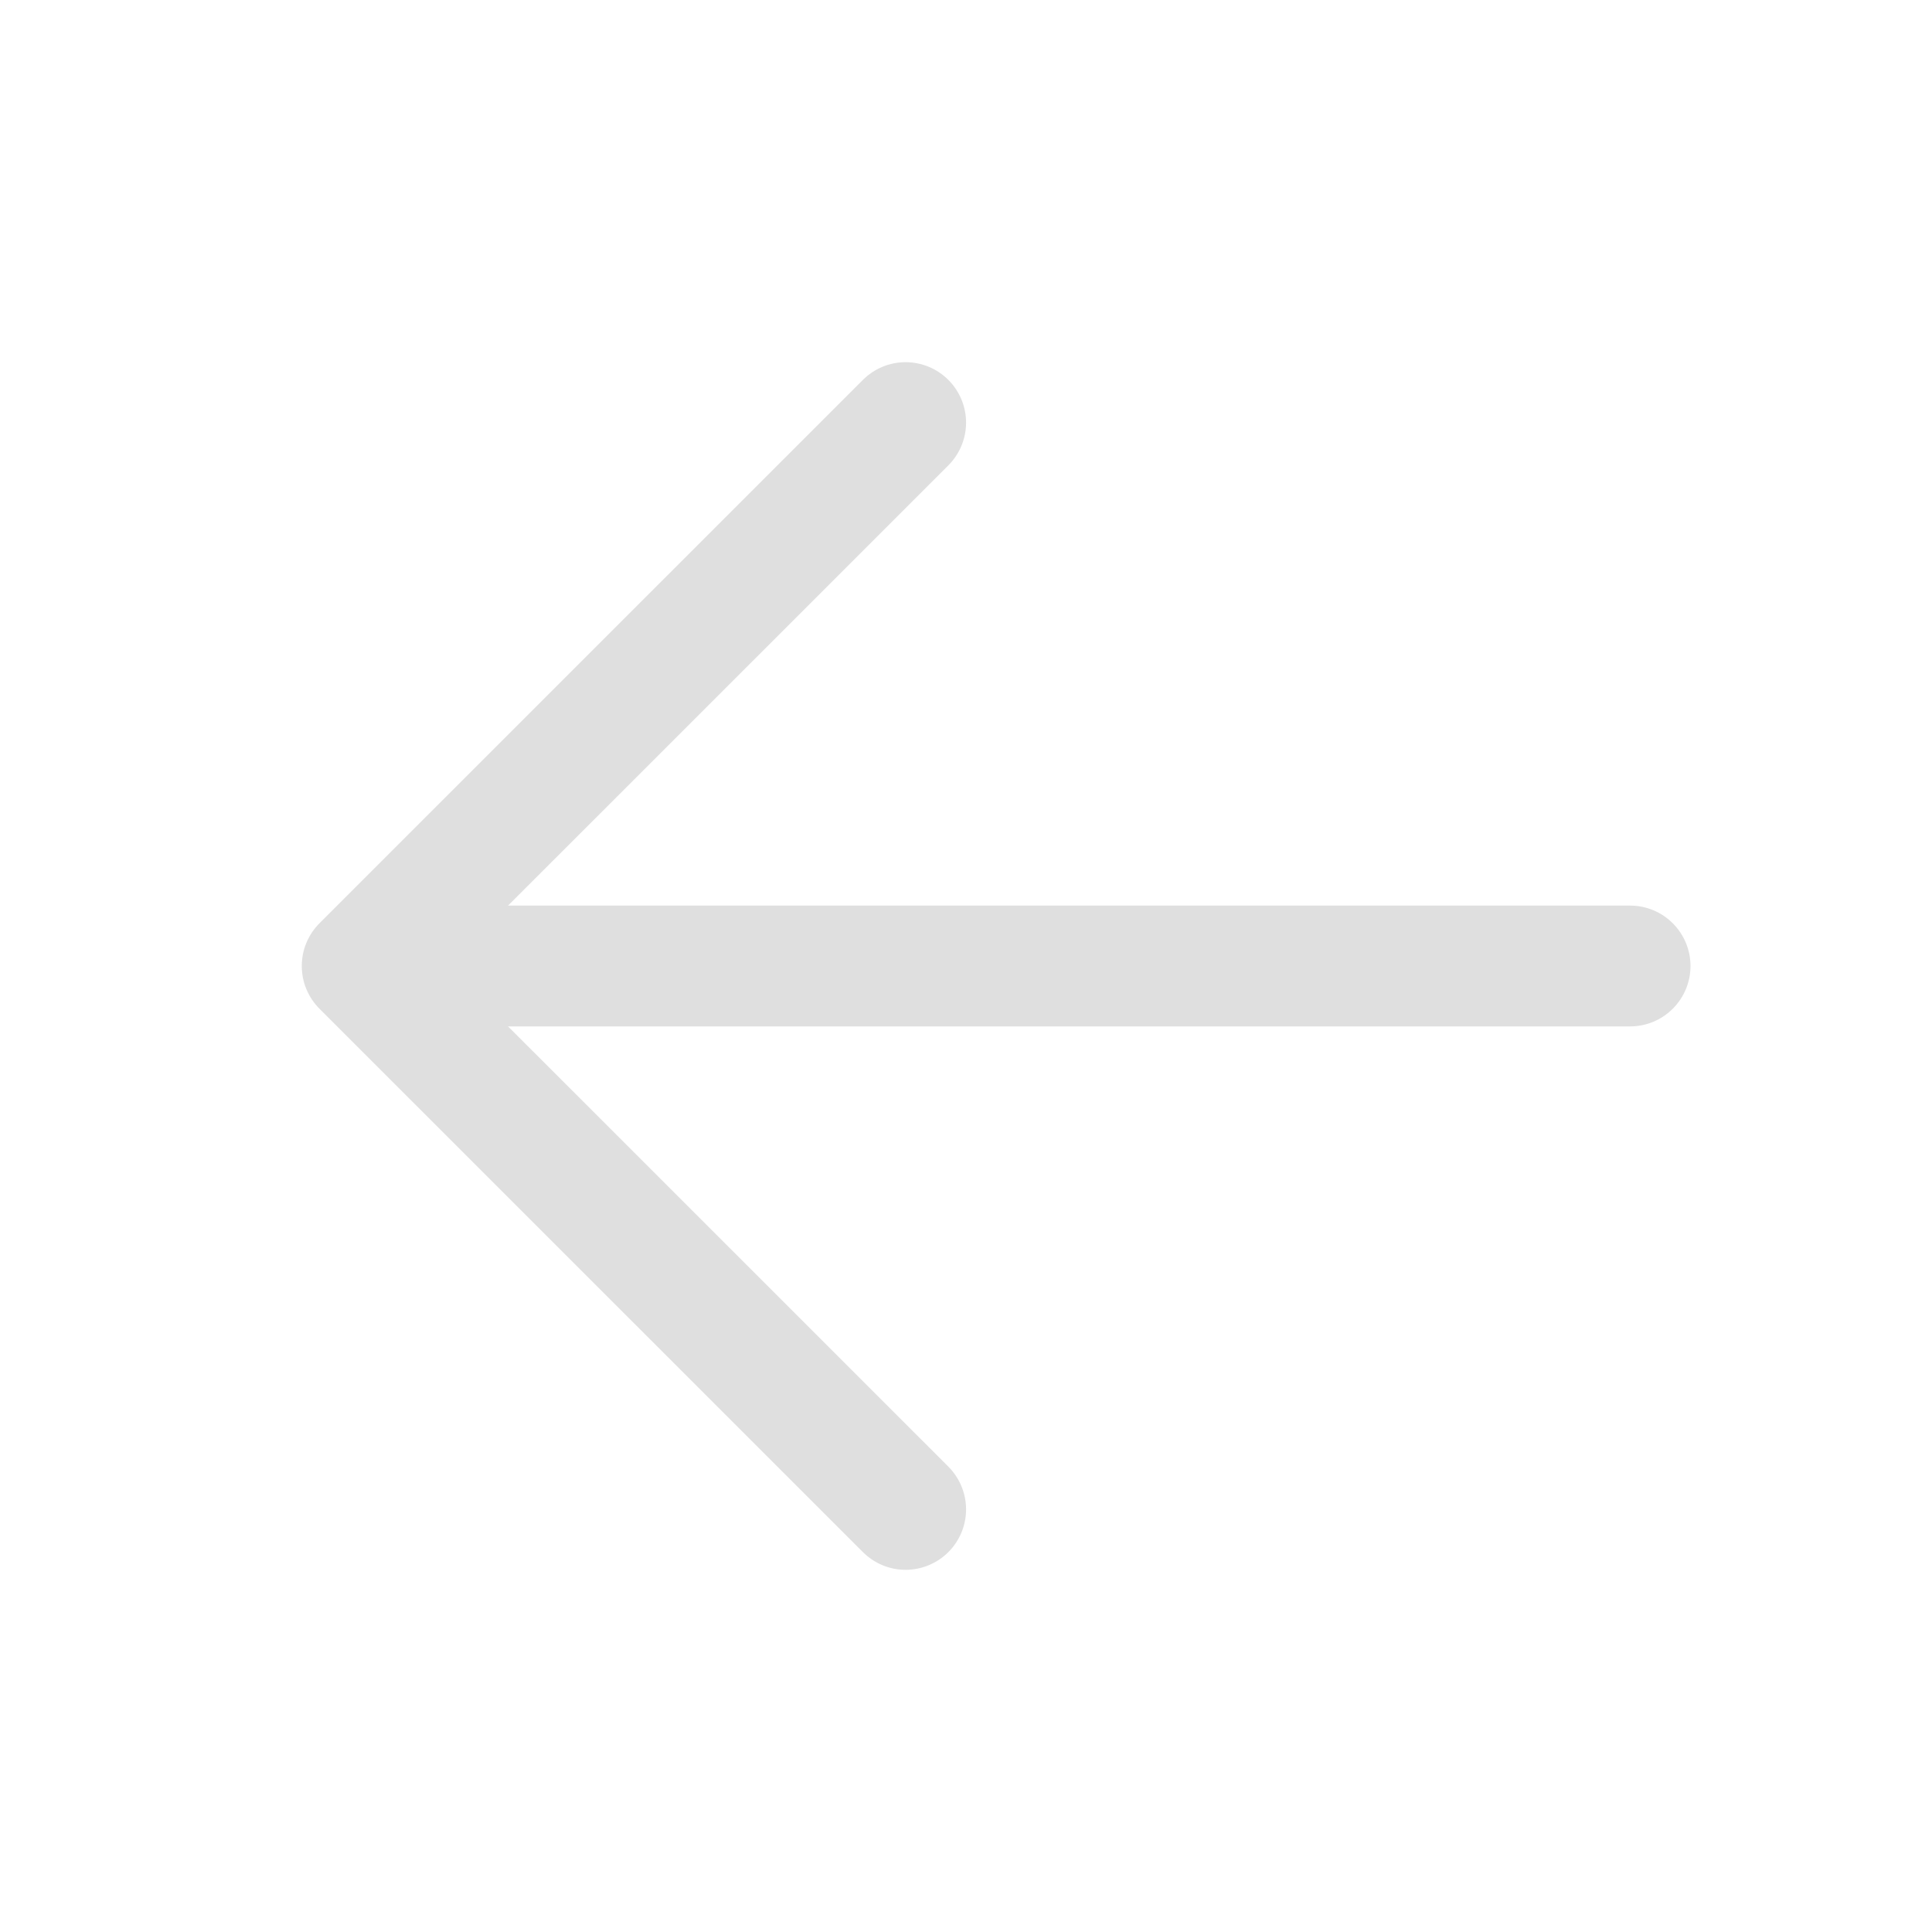
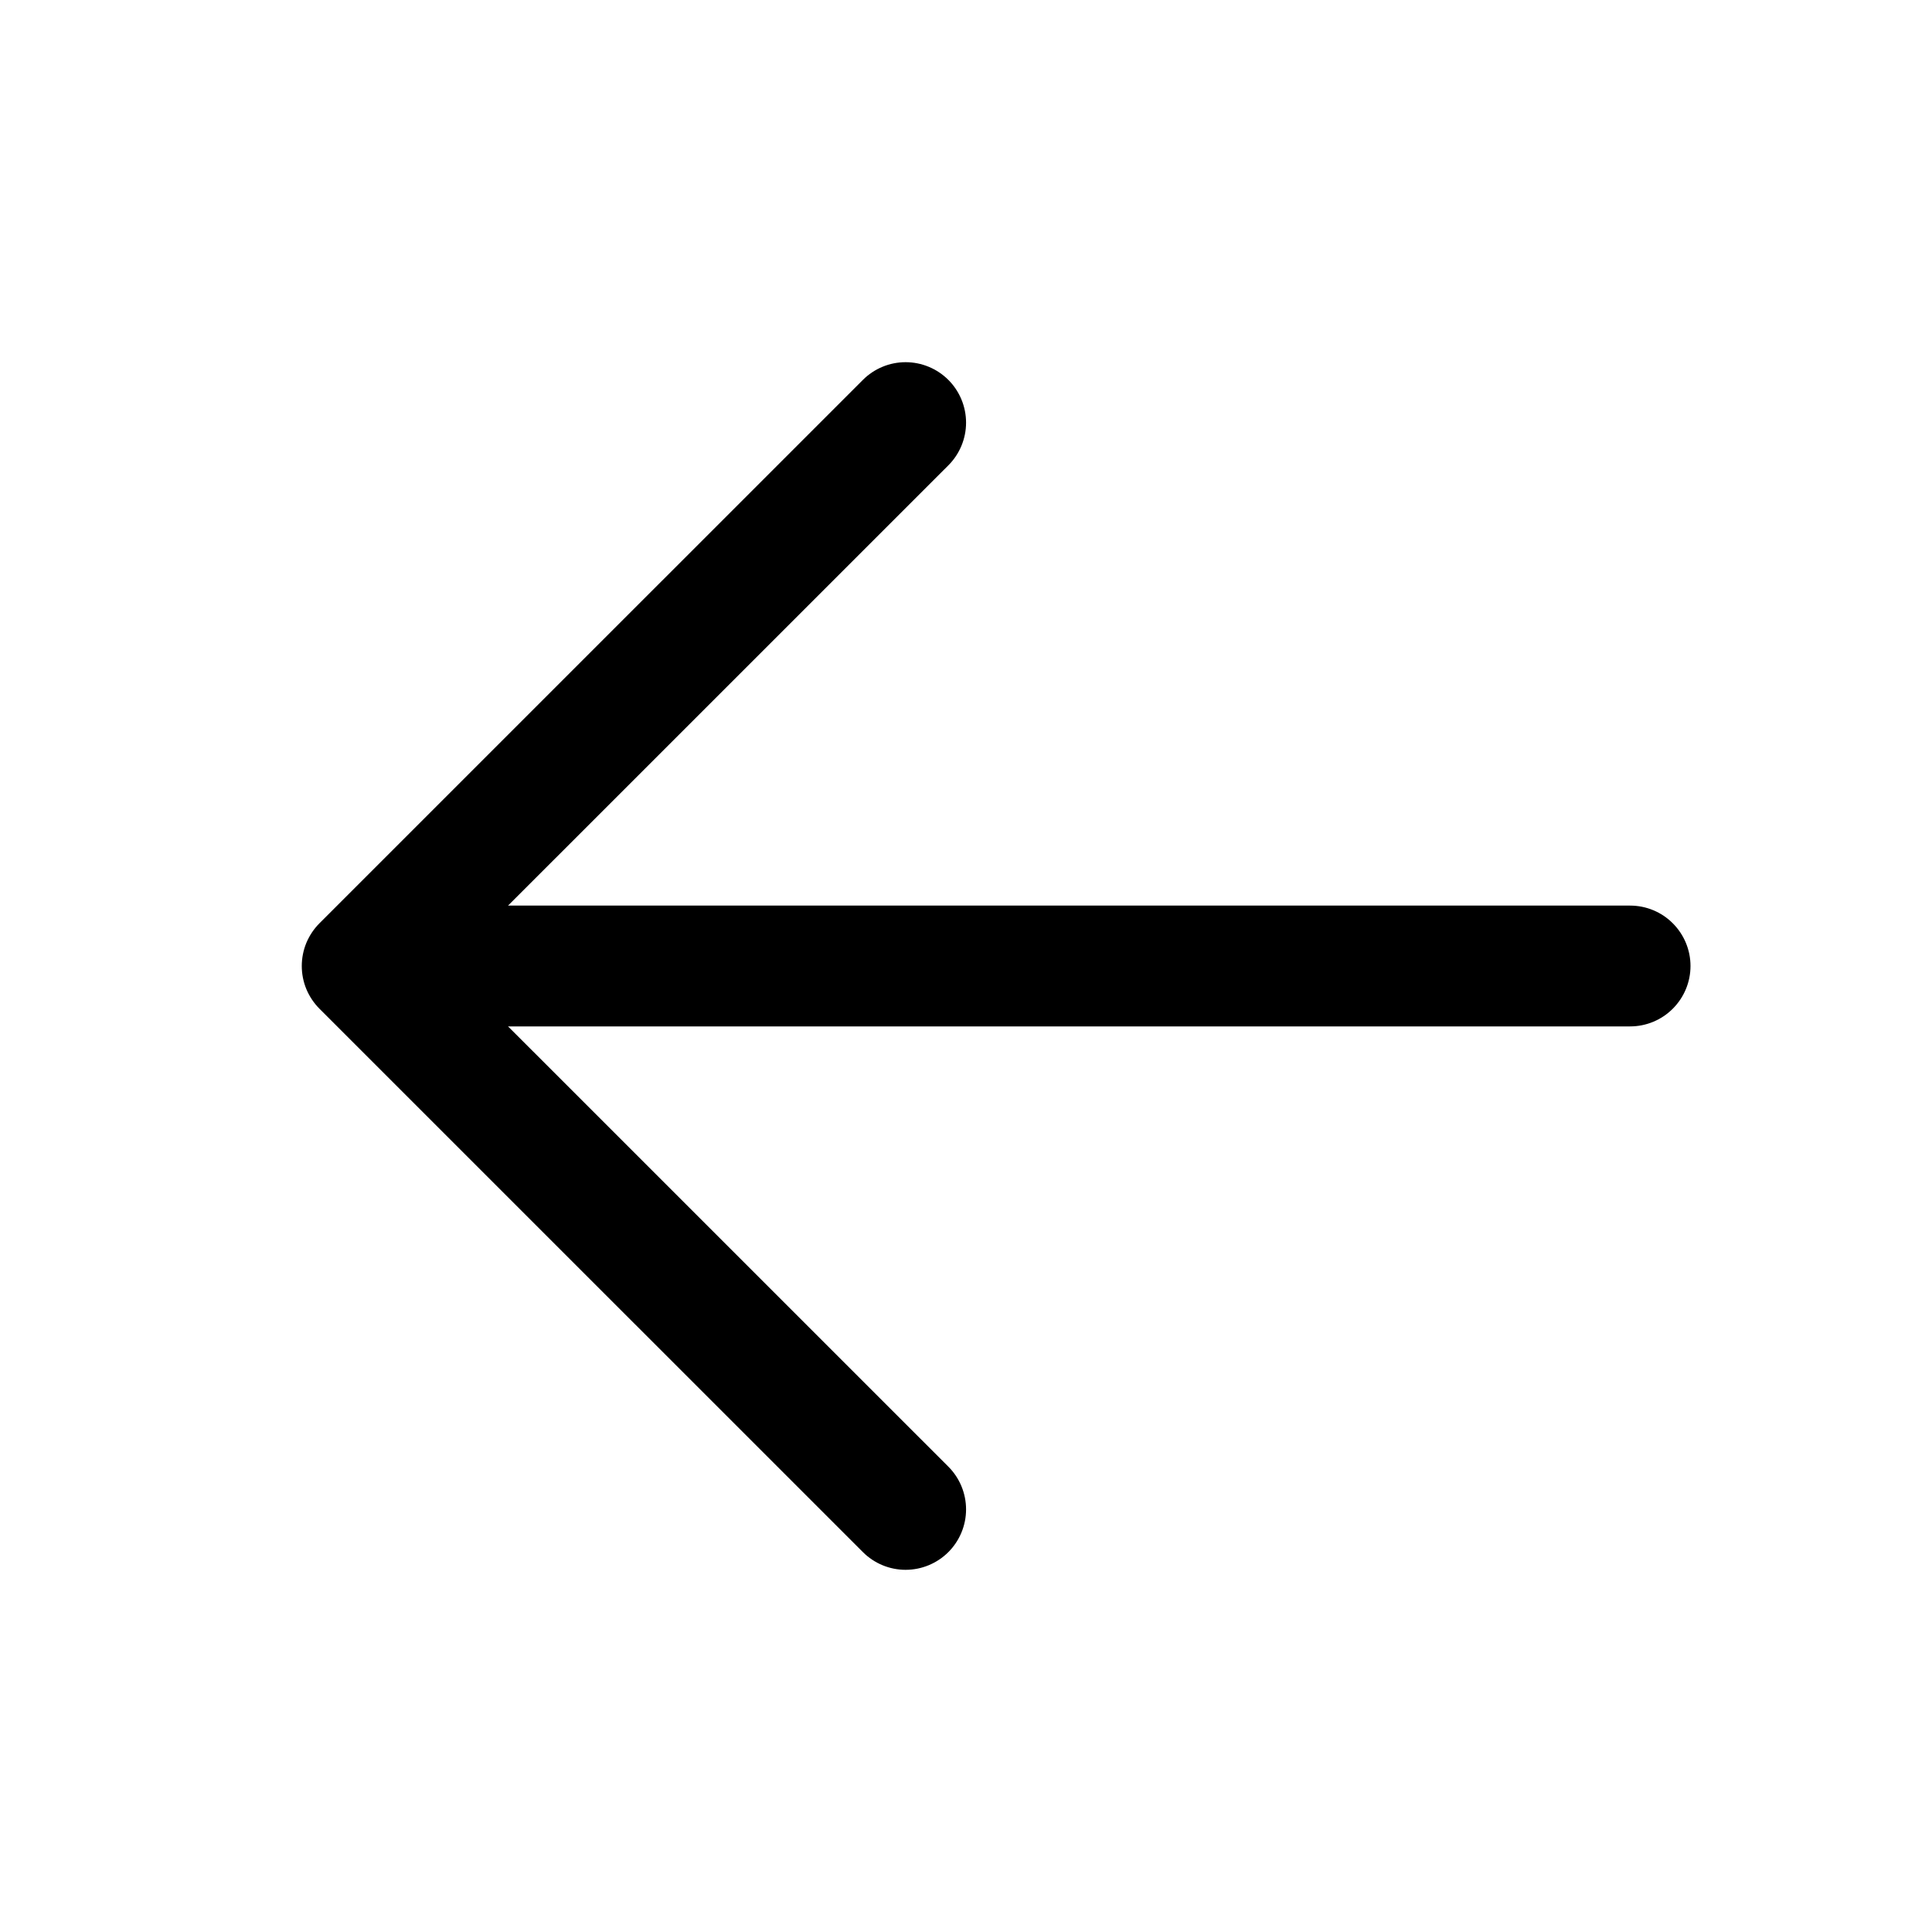
- <svg xmlns="http://www.w3.org/2000/svg" width="30" height="30" viewBox="0 0 30 30" fill="none">
-   <path d="M6.562 14.062H25.312C25.561 14.062 25.8 14.161 25.975 14.337C26.151 14.513 26.25 14.751 26.25 15C26.25 15.249 26.151 15.487 25.975 15.663C25.8 15.839 25.561 15.938 25.312 15.938H6.562C6.314 15.938 6.075 15.839 5.9 15.663C5.724 15.487 5.625 15.249 5.625 15C5.625 14.751 5.724 14.513 5.9 14.337C6.075 14.161 6.314 14.062 6.562 14.062Z" fill="#DFDFDF" />
-   <path d="M6.951 15L14.726 22.774C14.902 22.95 15.001 23.189 15.001 23.438C15.001 23.686 14.902 23.925 14.726 24.101C14.55 24.277 14.311 24.376 14.062 24.376C13.813 24.376 13.575 24.277 13.399 24.101L4.961 15.664C4.874 15.577 4.805 15.473 4.757 15.359C4.71 15.245 4.686 15.123 4.686 15C4.686 14.877 4.71 14.755 4.757 14.641C4.805 14.527 4.874 14.423 4.961 14.336L13.399 5.899C13.575 5.723 13.813 5.624 14.062 5.624C14.311 5.624 14.55 5.723 14.726 5.899C14.902 6.075 15.001 6.314 15.001 6.563C15.001 6.811 14.902 7.05 14.726 7.226L6.951 15Z" fill="#DFDFDF" />
+ <svg xmlns="http://www.w3.org/2000/svg" width="30" height="30" viewBox="0 0 30 30" fill="inherit">
+   <path d="M6.562 14.062H25.312C25.561 14.062 25.8 14.161 25.975 14.337C26.151 14.513 26.25 14.751 26.25 15C26.25 15.249 26.151 15.487 25.975 15.663C25.8 15.839 25.561 15.938 25.312 15.938H6.562C6.314 15.938 6.075 15.839 5.9 15.663C5.724 15.487 5.625 15.249 5.625 15C5.625 14.751 5.724 14.513 5.9 14.337C6.075 14.161 6.314 14.062 6.562 14.062Z" fill="inherit" />
+   <path d="M6.951 15L14.726 22.774C14.902 22.95 15.001 23.189 15.001 23.438C15.001 23.686 14.902 23.925 14.726 24.101C14.55 24.277 14.311 24.376 14.062 24.376C13.813 24.376 13.575 24.277 13.399 24.101L4.961 15.664C4.874 15.577 4.805 15.473 4.757 15.359C4.71 15.245 4.686 15.123 4.686 15C4.686 14.877 4.71 14.755 4.757 14.641C4.805 14.527 4.874 14.423 4.961 14.336L13.399 5.899C13.575 5.723 13.813 5.624 14.062 5.624C14.311 5.624 14.55 5.723 14.726 5.899C14.902 6.075 15.001 6.314 15.001 6.563C15.001 6.811 14.902 7.05 14.726 7.226L6.951 15Z" fill="inherit" />
</svg>
